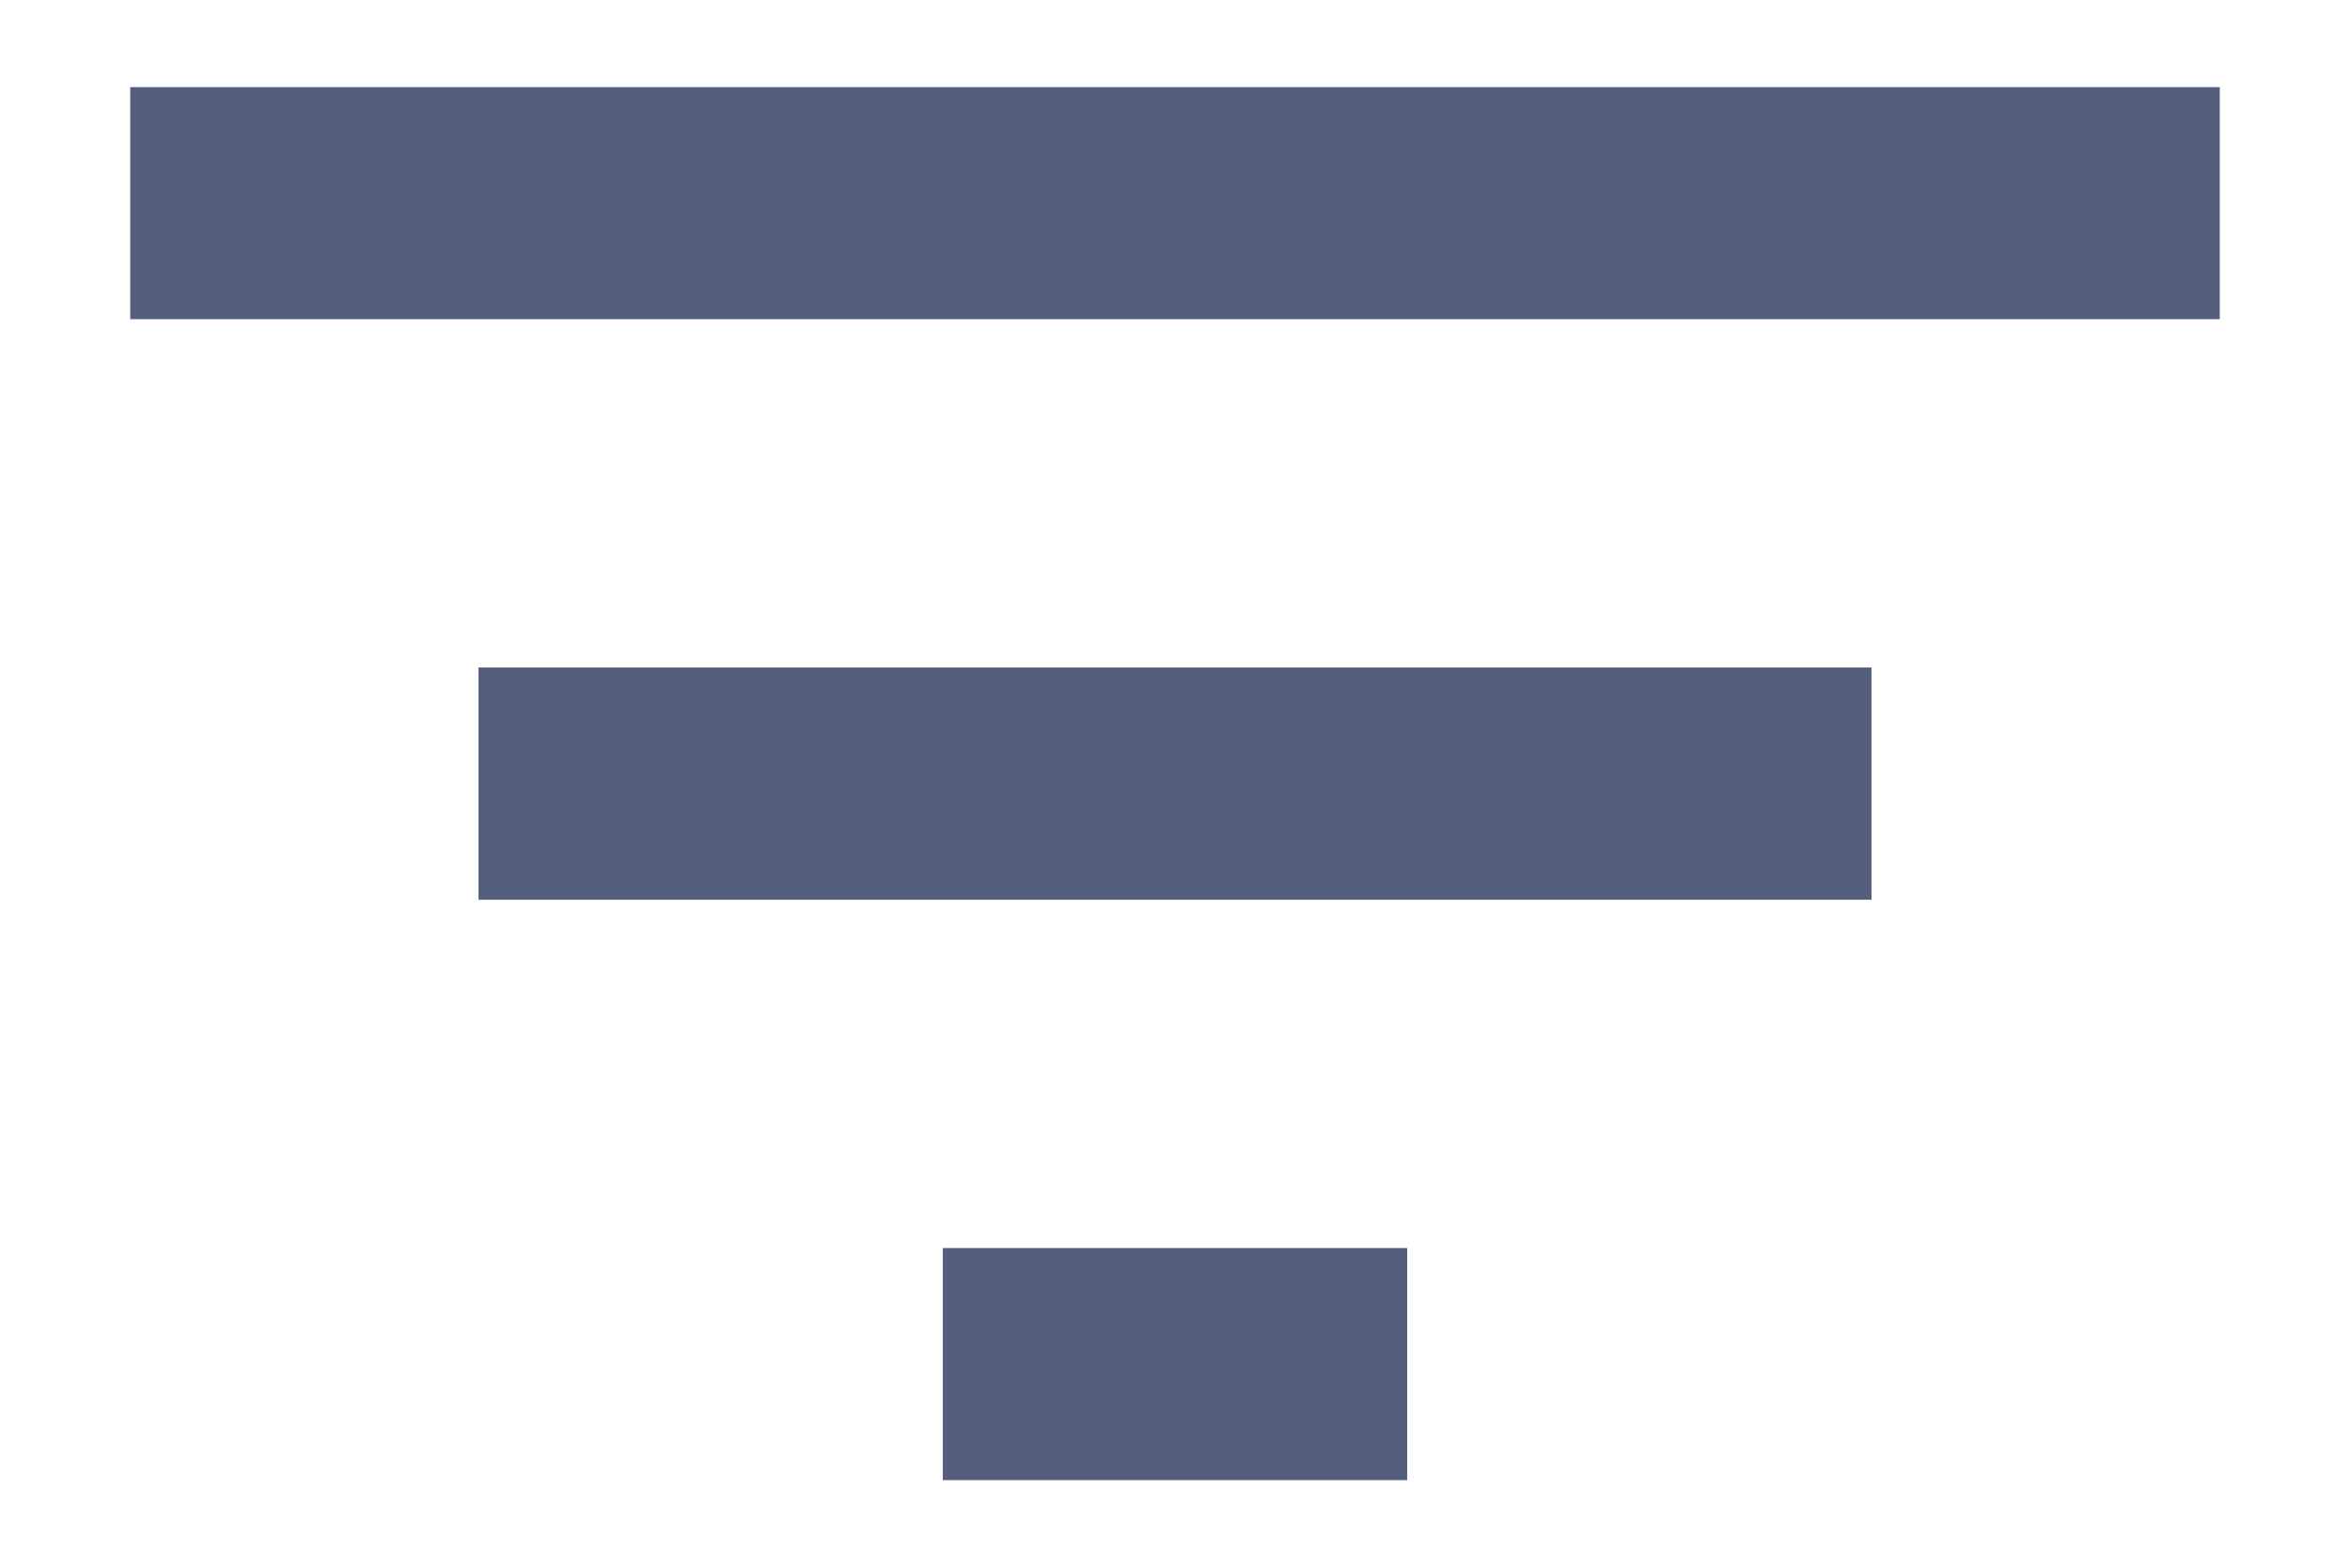
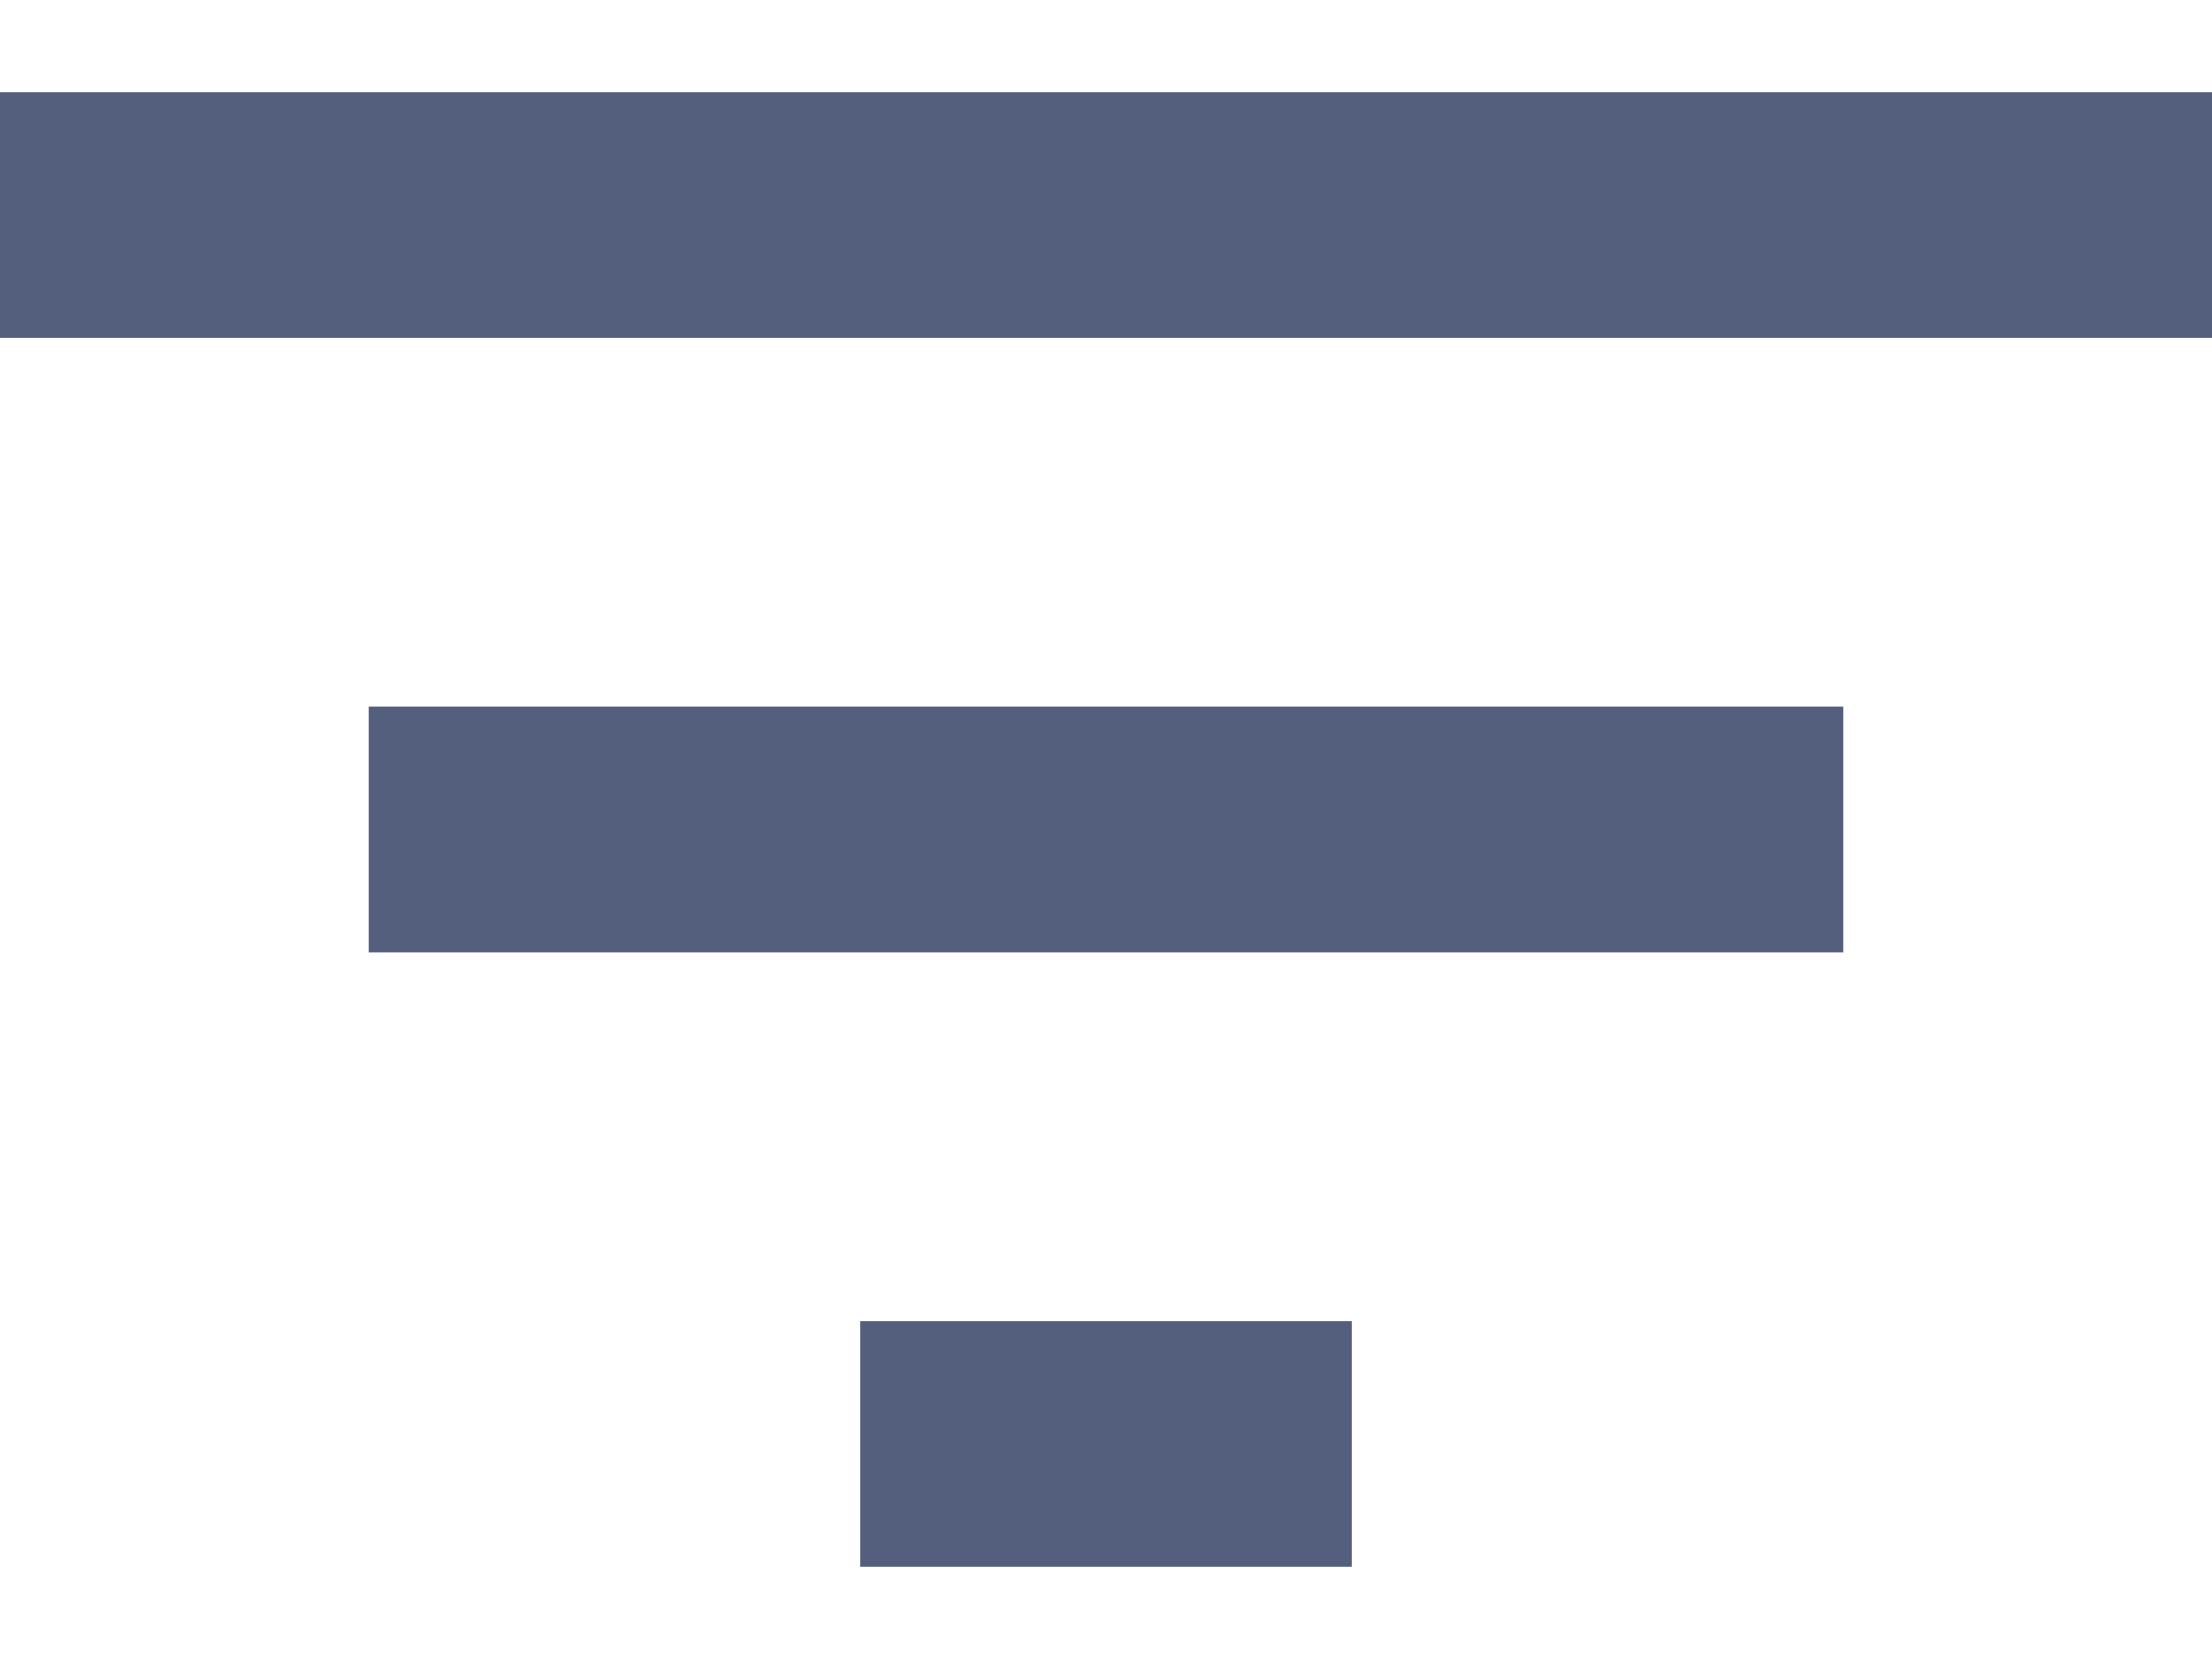
- <svg xmlns="http://www.w3.org/2000/svg" width="16" height="10.67" viewBox="0 0 16 12" fill="none">
+ <svg xmlns="http://www.w3.org/2000/svg" width="100%" height="100%" viewBox="0 0 16 12" fill="none">
  <path d="M6.222 11.333H9.778V9.556H6.222V11.333ZM0 0.667V2.444H16V0.667H0ZM2.667 6.889H13.333V5.111H2.667V6.889Z" fill="#545F7D" />
</svg>
